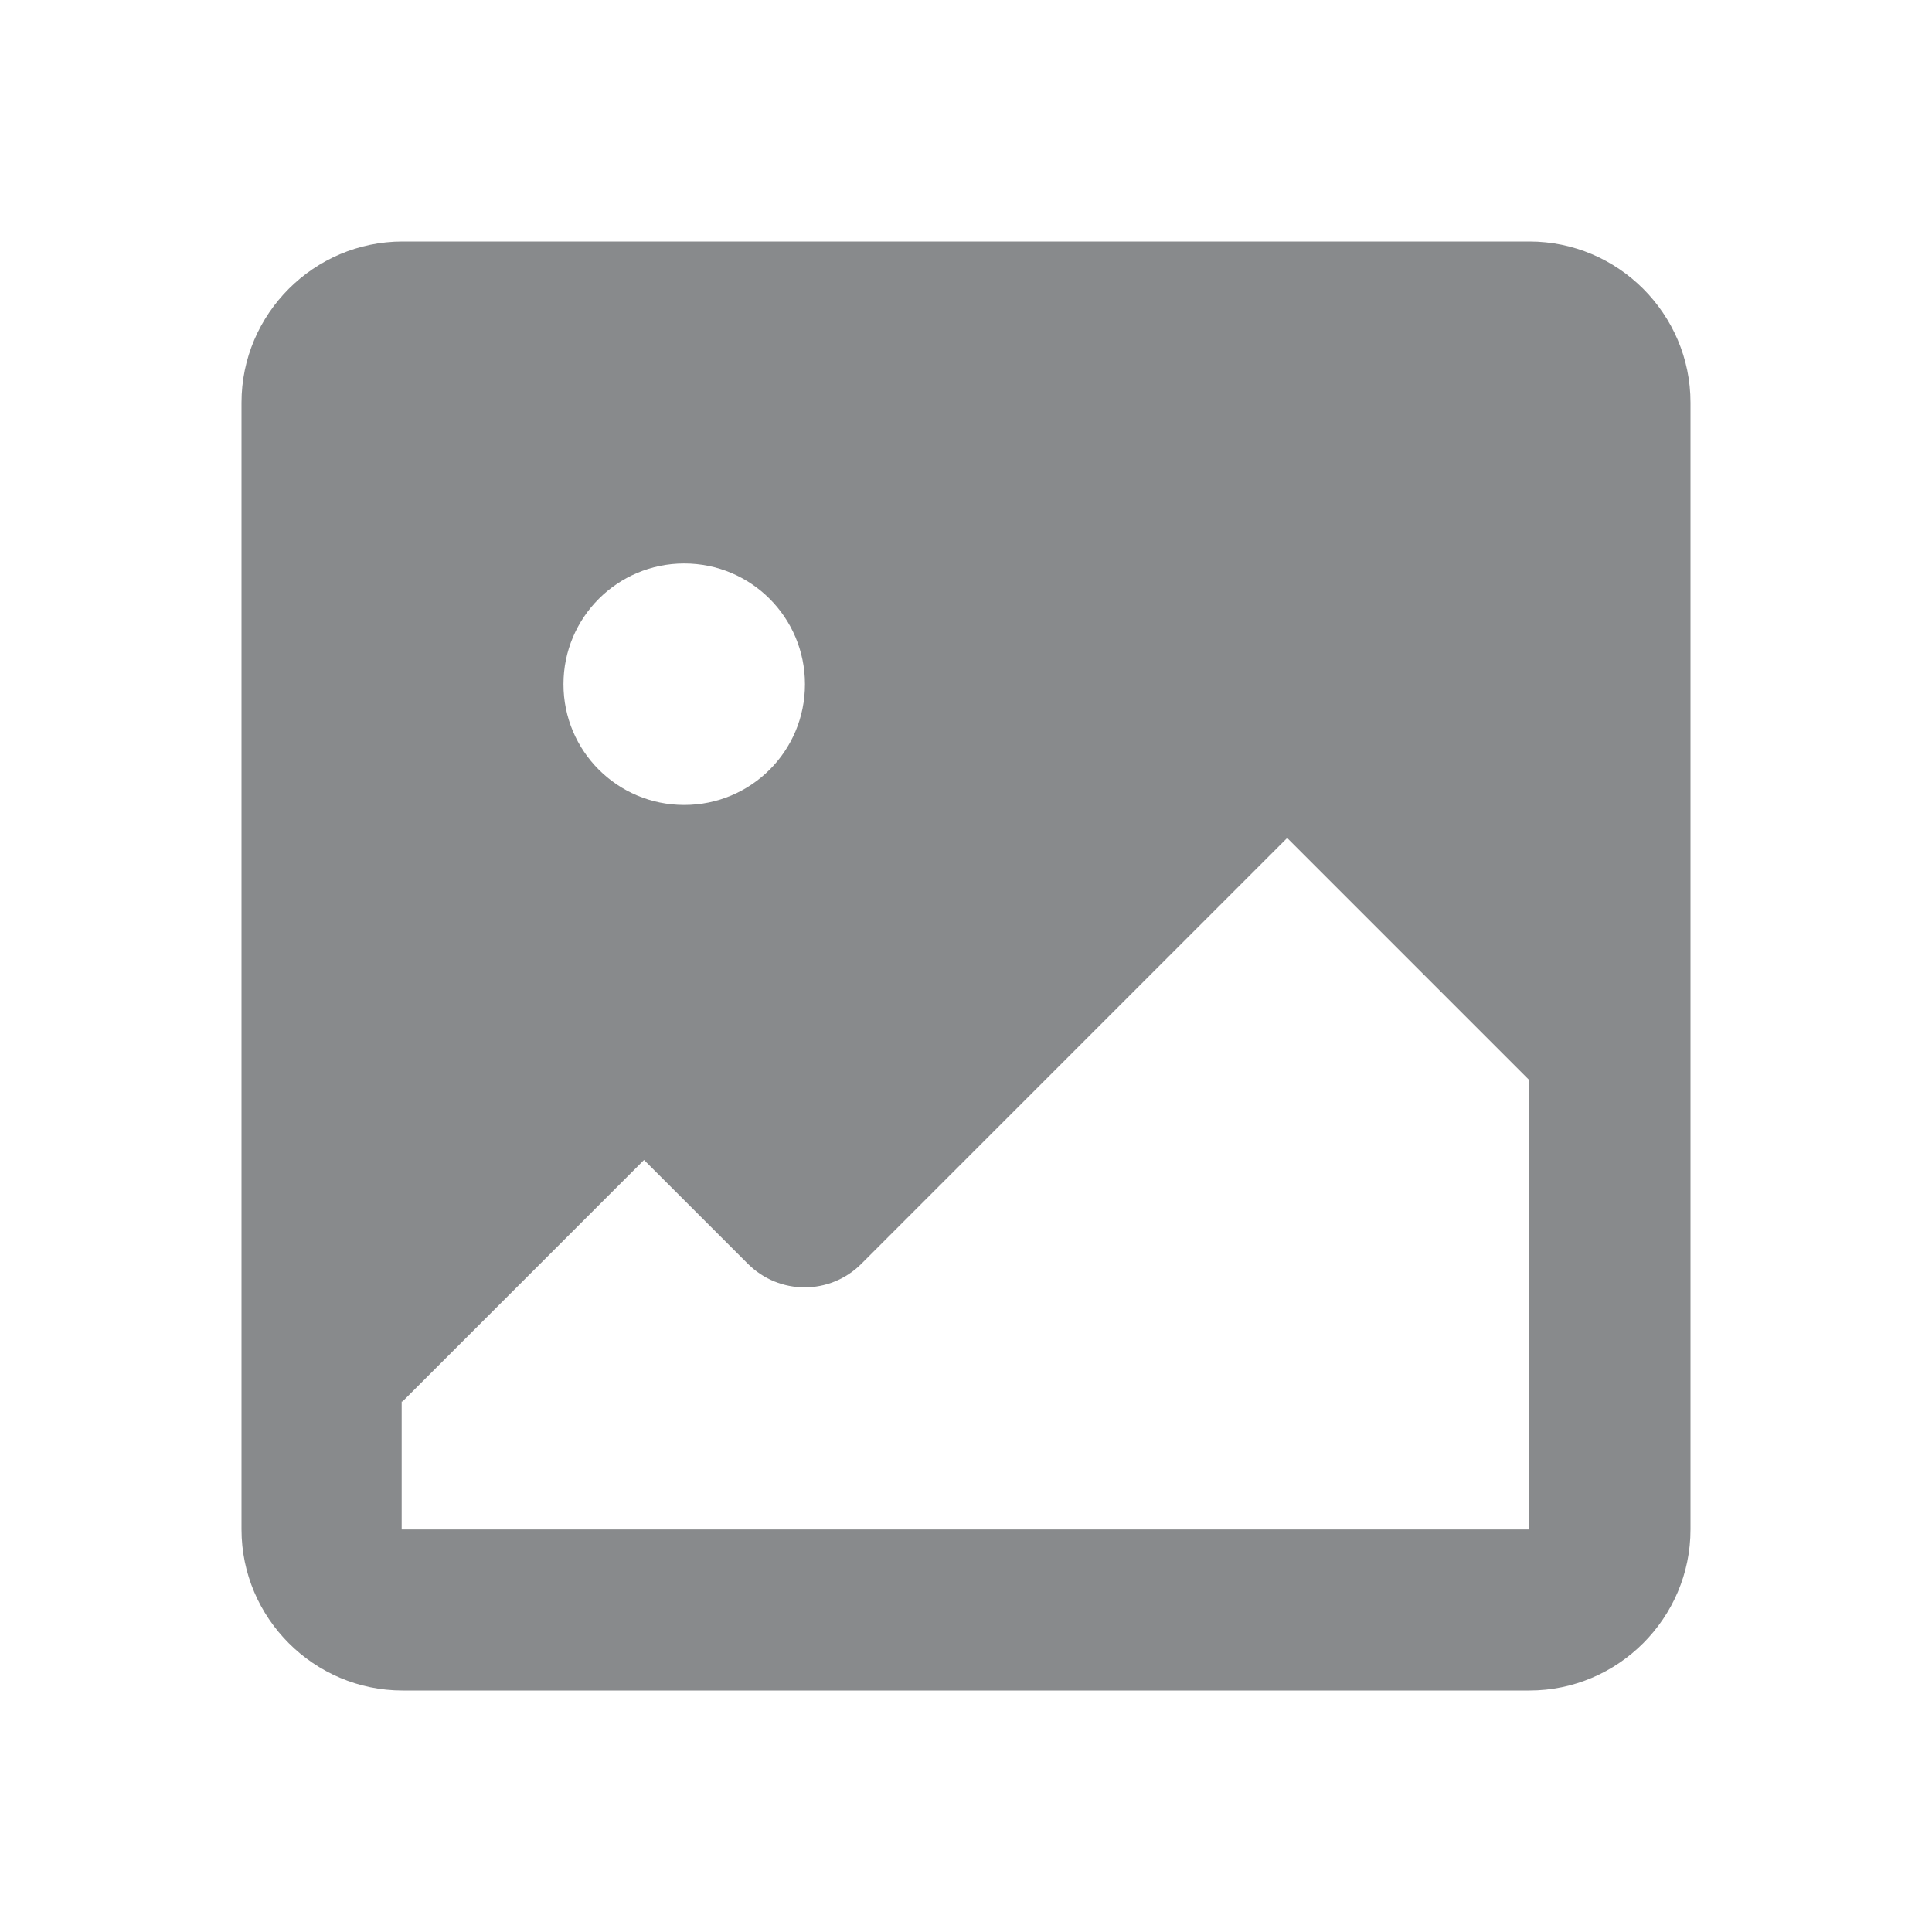
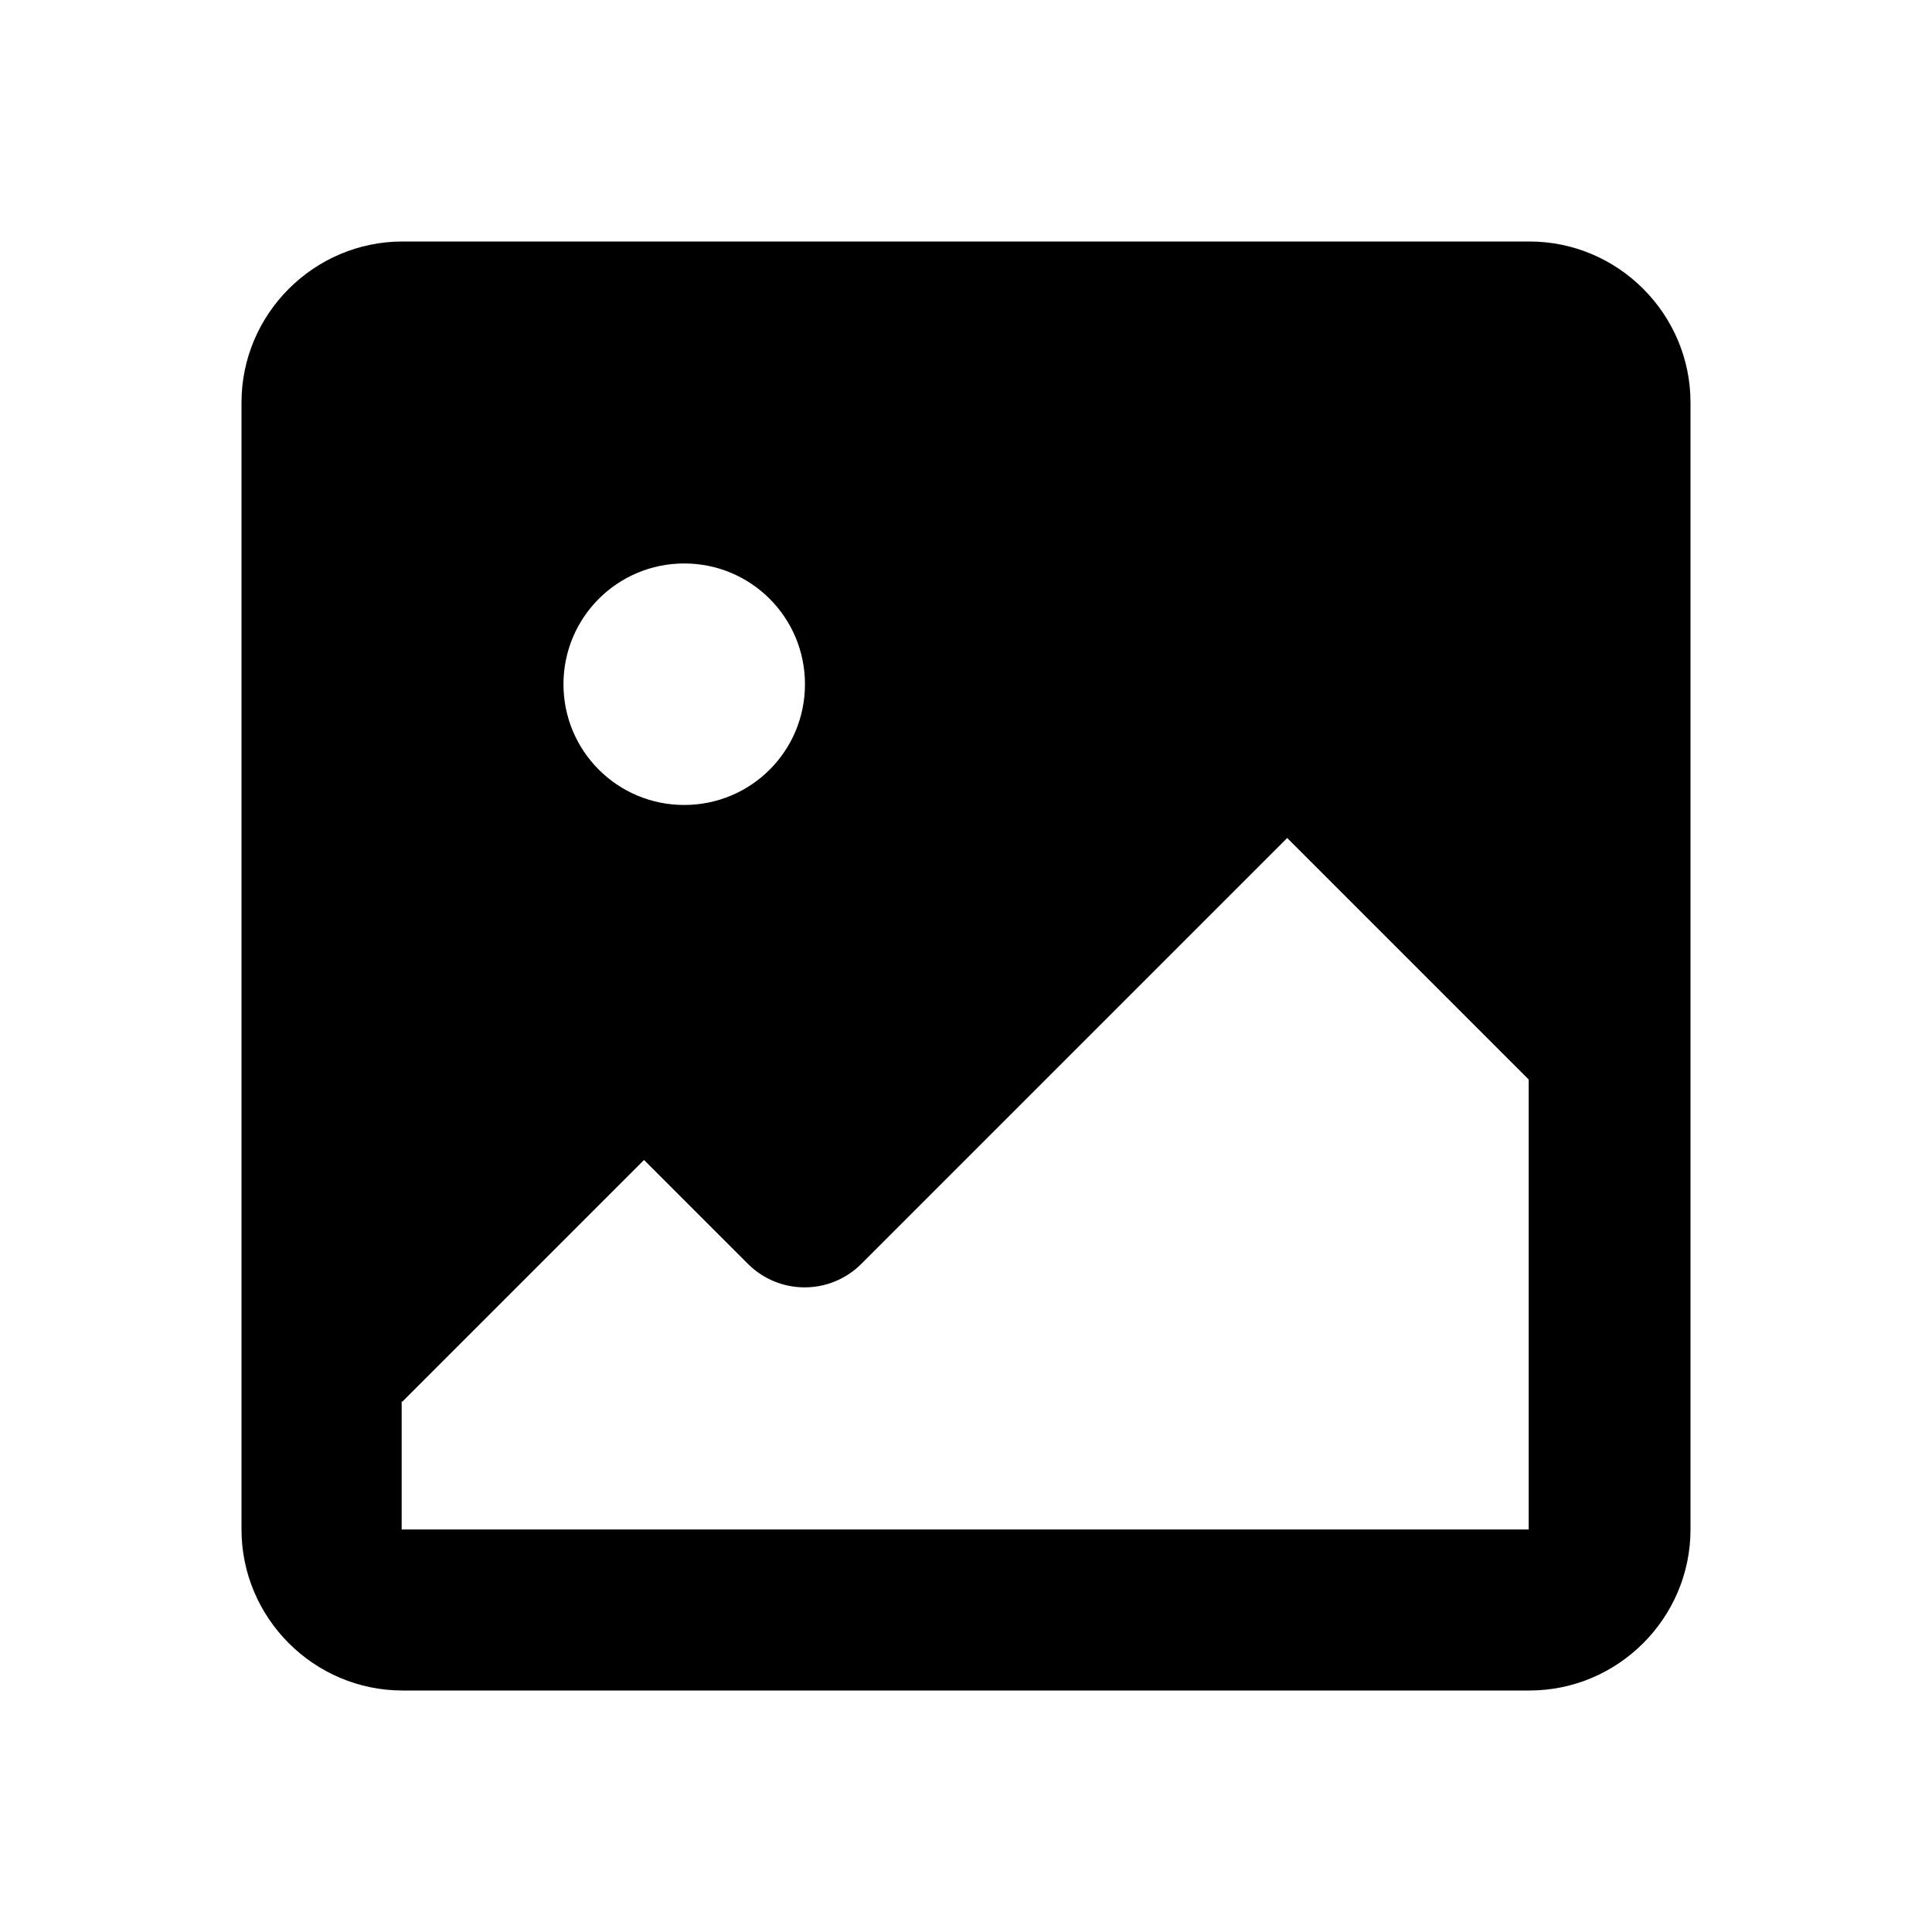
<svg xmlns="http://www.w3.org/2000/svg" width="20" height="20" viewBox="0 0 20 20" fill="none">
-   <path d="M4.167 17.5H15.833C16.75 17.5 17.5 16.75 17.5 15.833V4.167C17.5 3.25 16.75 2.5 15.833 2.5H4.167C3.25 2.5 2.5 3.25 2.5 4.167V15.833C2.5 16.75 3.25 17.5 4.167 17.5ZM7.083 5.833C7.775 5.833 8.333 6.392 8.333 7.083C8.333 7.775 7.775 8.333 7.083 8.333C6.392 8.333 5.833 7.775 5.833 7.083C5.833 6.392 6.392 5.833 7.083 5.833ZM4.167 14.508L6.667 12.008L7.742 13.083C8.067 13.408 8.592 13.408 8.917 13.083L13.325 8.675L15.825 11.175V15.833H4.158V14.508H4.167Z" fill="#888A8C" />
+   <path d="M4.167 17.5H15.833C16.75 17.5 17.5 16.75 17.5 15.833V4.167C17.5 3.25 16.75 2.5 15.833 2.5H4.167C3.25 2.5 2.5 3.25 2.5 4.167V15.833C2.5 16.75 3.25 17.5 4.167 17.5ZM7.083 5.833C7.775 5.833 8.333 6.392 8.333 7.083C8.333 7.775 7.775 8.333 7.083 8.333C6.392 8.333 5.833 7.775 5.833 7.083C5.833 6.392 6.392 5.833 7.083 5.833ZM4.167 14.508L6.667 12.008L7.742 13.083C8.067 13.408 8.592 13.408 8.917 13.083L13.325 8.675L15.825 11.175V15.833H4.158V14.508H4.167Z" fill="currentColor" />
</svg>
